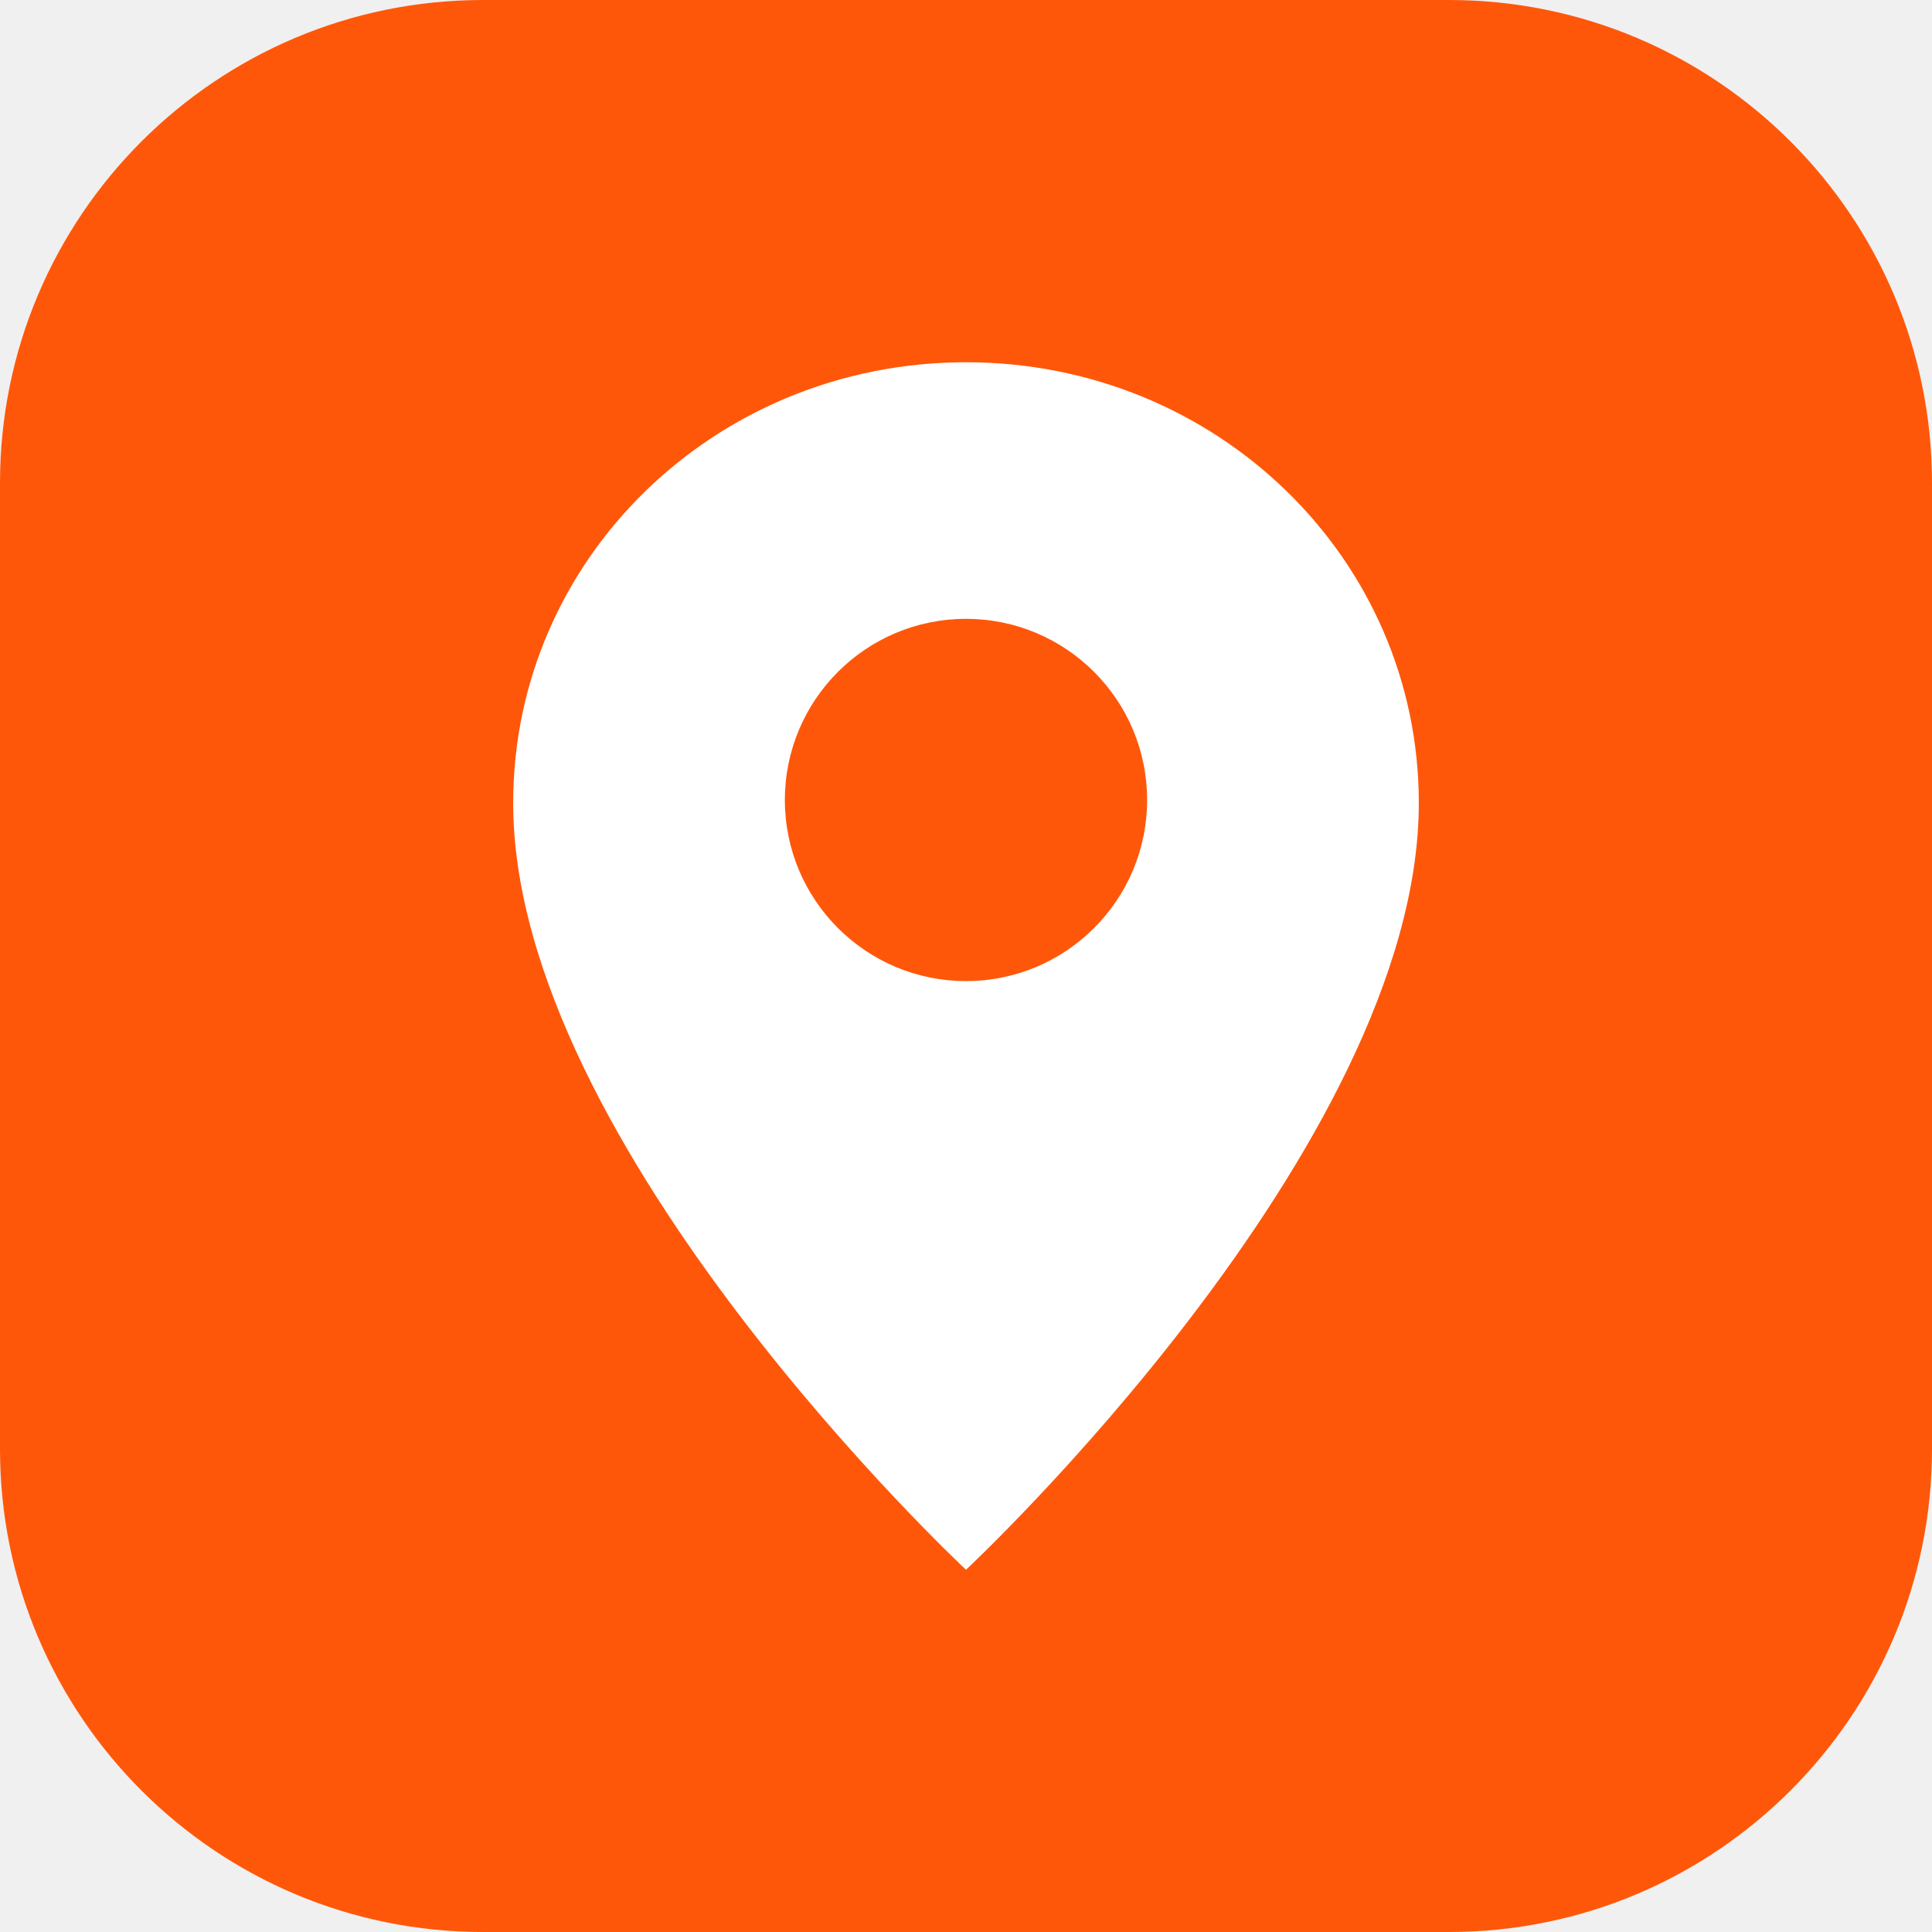
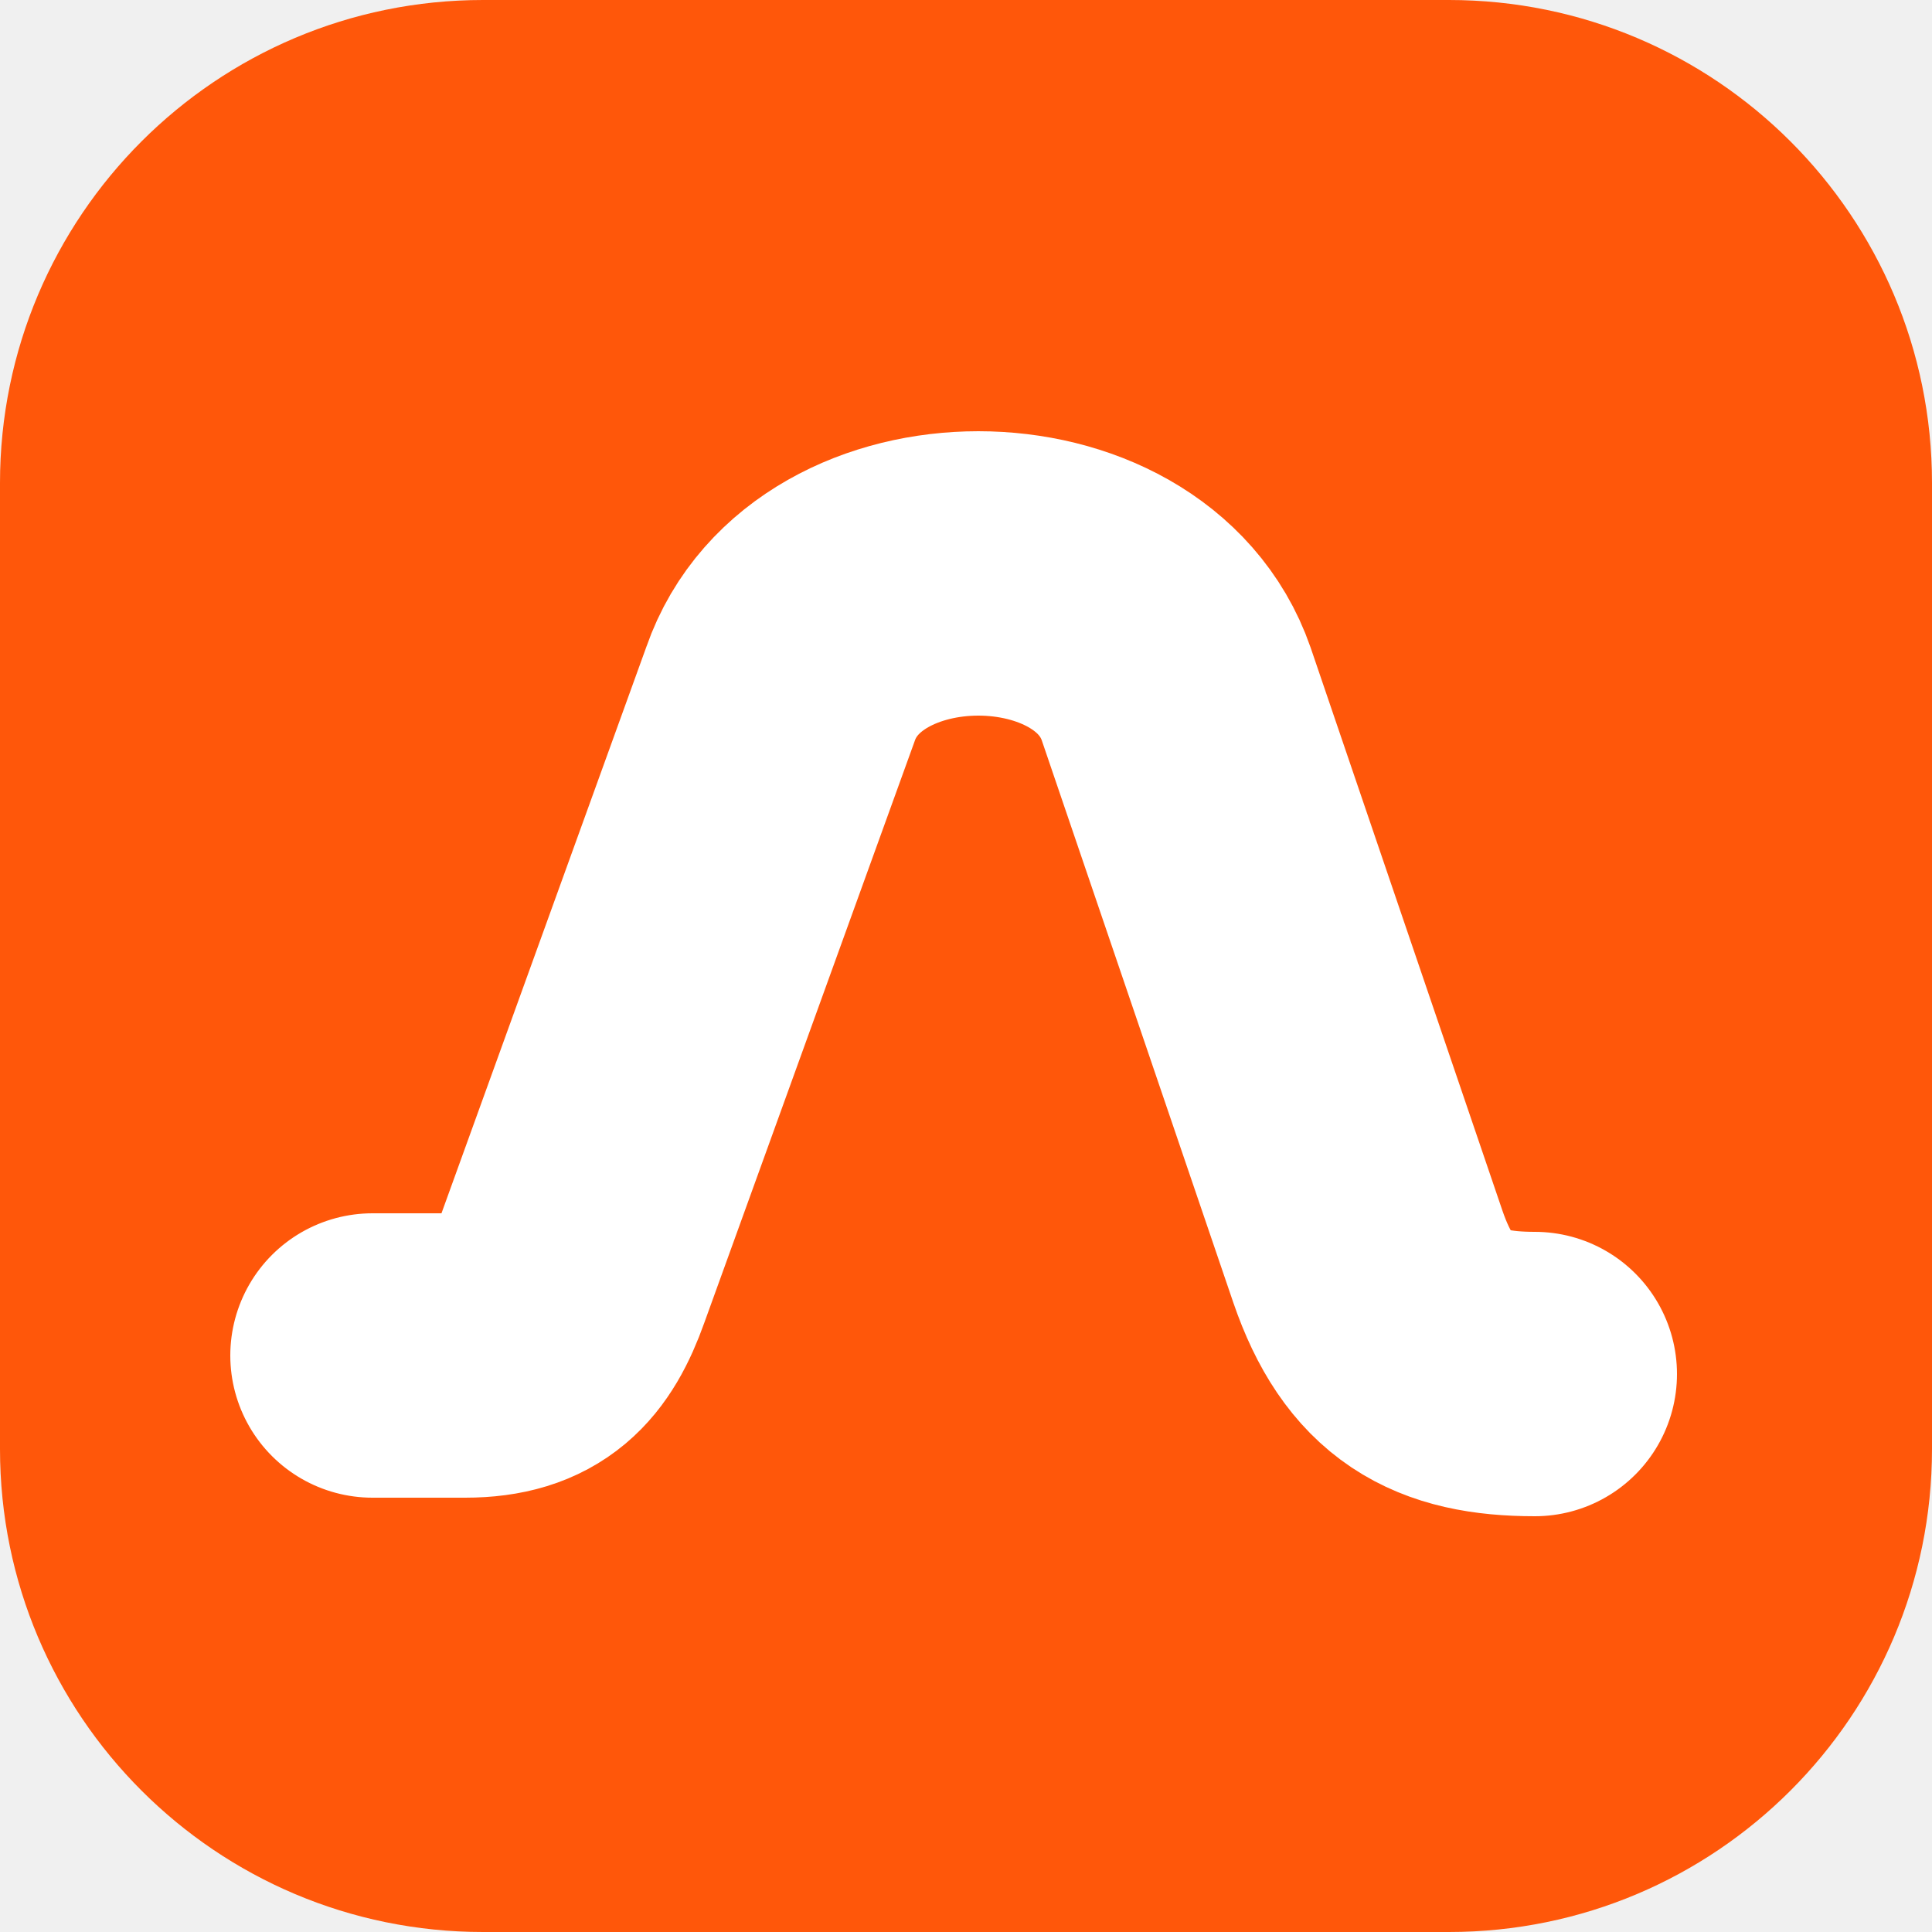
- <svg xmlns="http://www.w3.org/2000/svg" viewBox="0 0 64 64">
-   <rect width="64" height="64" rx="16" fill="#FF570A" />
-   <path d="M32 12c-8.3 0-15 6.5-15 14.6C17 38 32 52 32 52s15-14 15-25.4C47 18.5 40.3 12 32 12zm0 20.5a6 6 0 1 1 0-12 6 6 0 0 1 0 12z" fill="#fff" />
+ <svg xmlns="http://www.w3.org/2000/svg" viewBox="-1320 -1170 1500 1500">
+   <rect x="-1320" y="-1170" width="1500" height="1500" rx="375" fill="#FF570A" />
+   <path transform="translate(-570 -420) scale(0.96) translate(570 420)" d="M -1050 -105 L -975 -105 C -925 -105 -905 -128 -890 -170 L -720 -640 C -675 -770 -445 -770 -400 -640 L -245 -185 C -220 -112 -180 -90 -110 -90" fill="none" stroke="#fff" stroke-width="230" stroke-linecap="round" stroke-linejoin="round" />
</svg>
